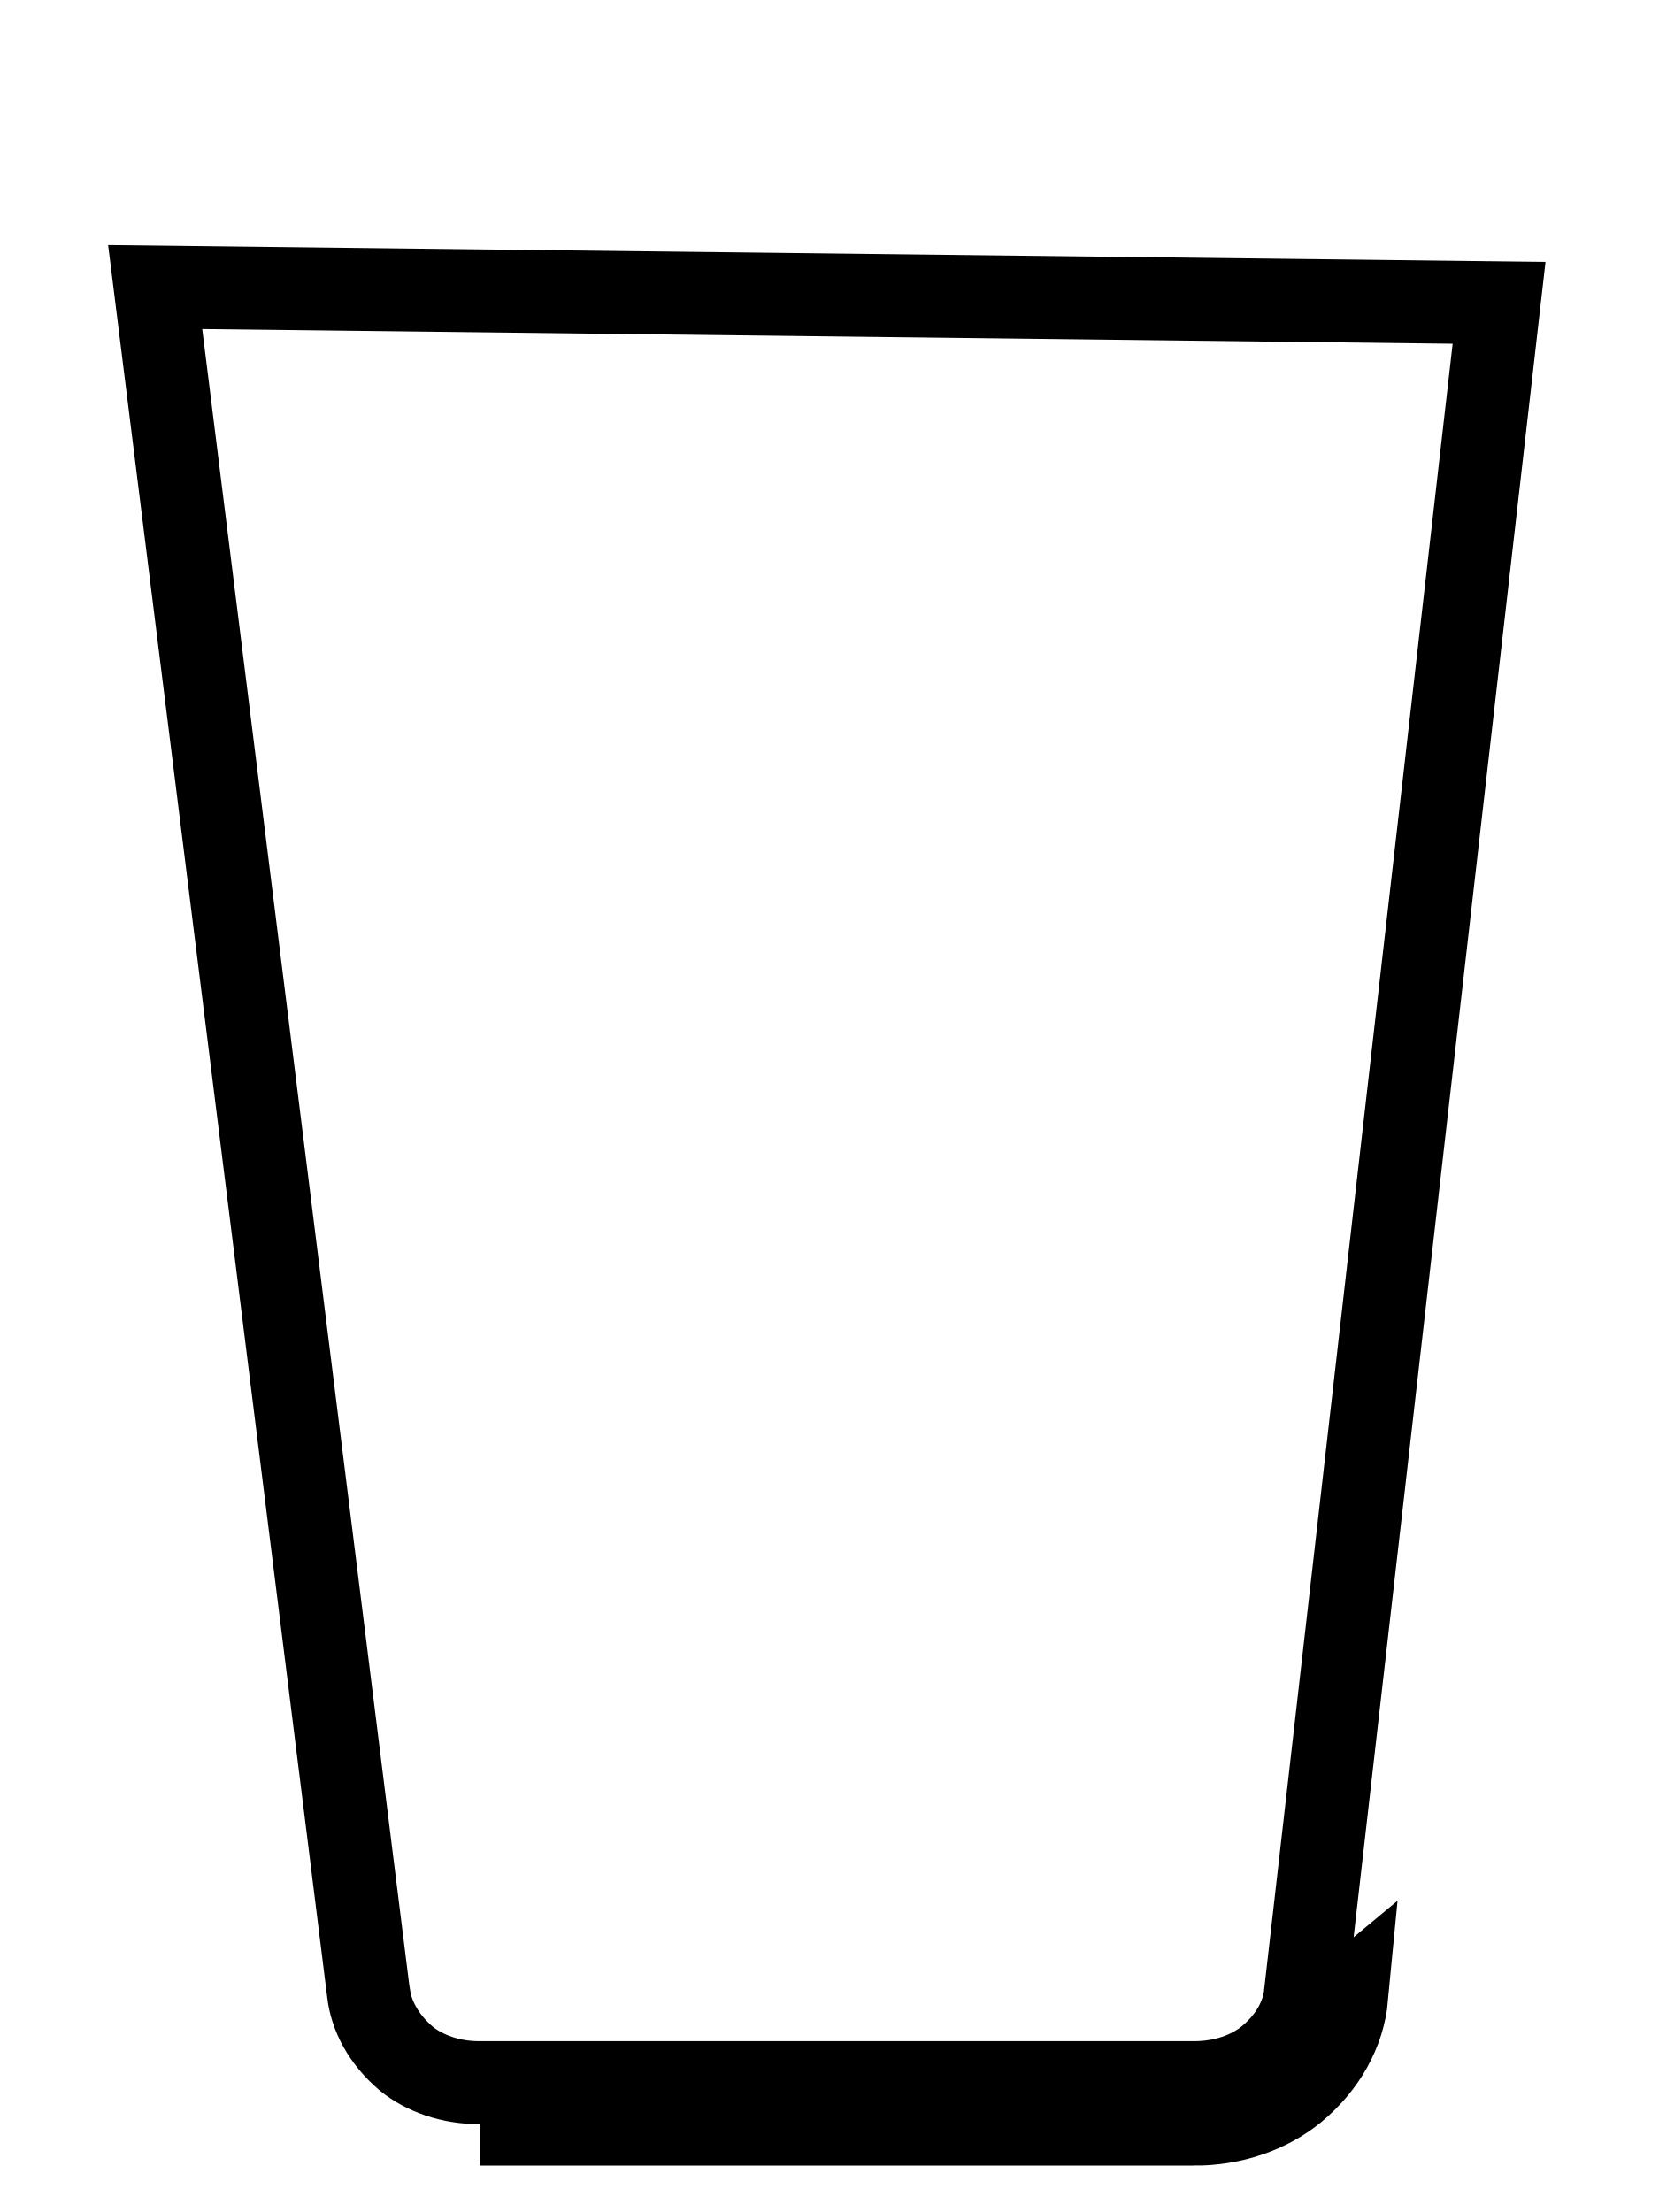
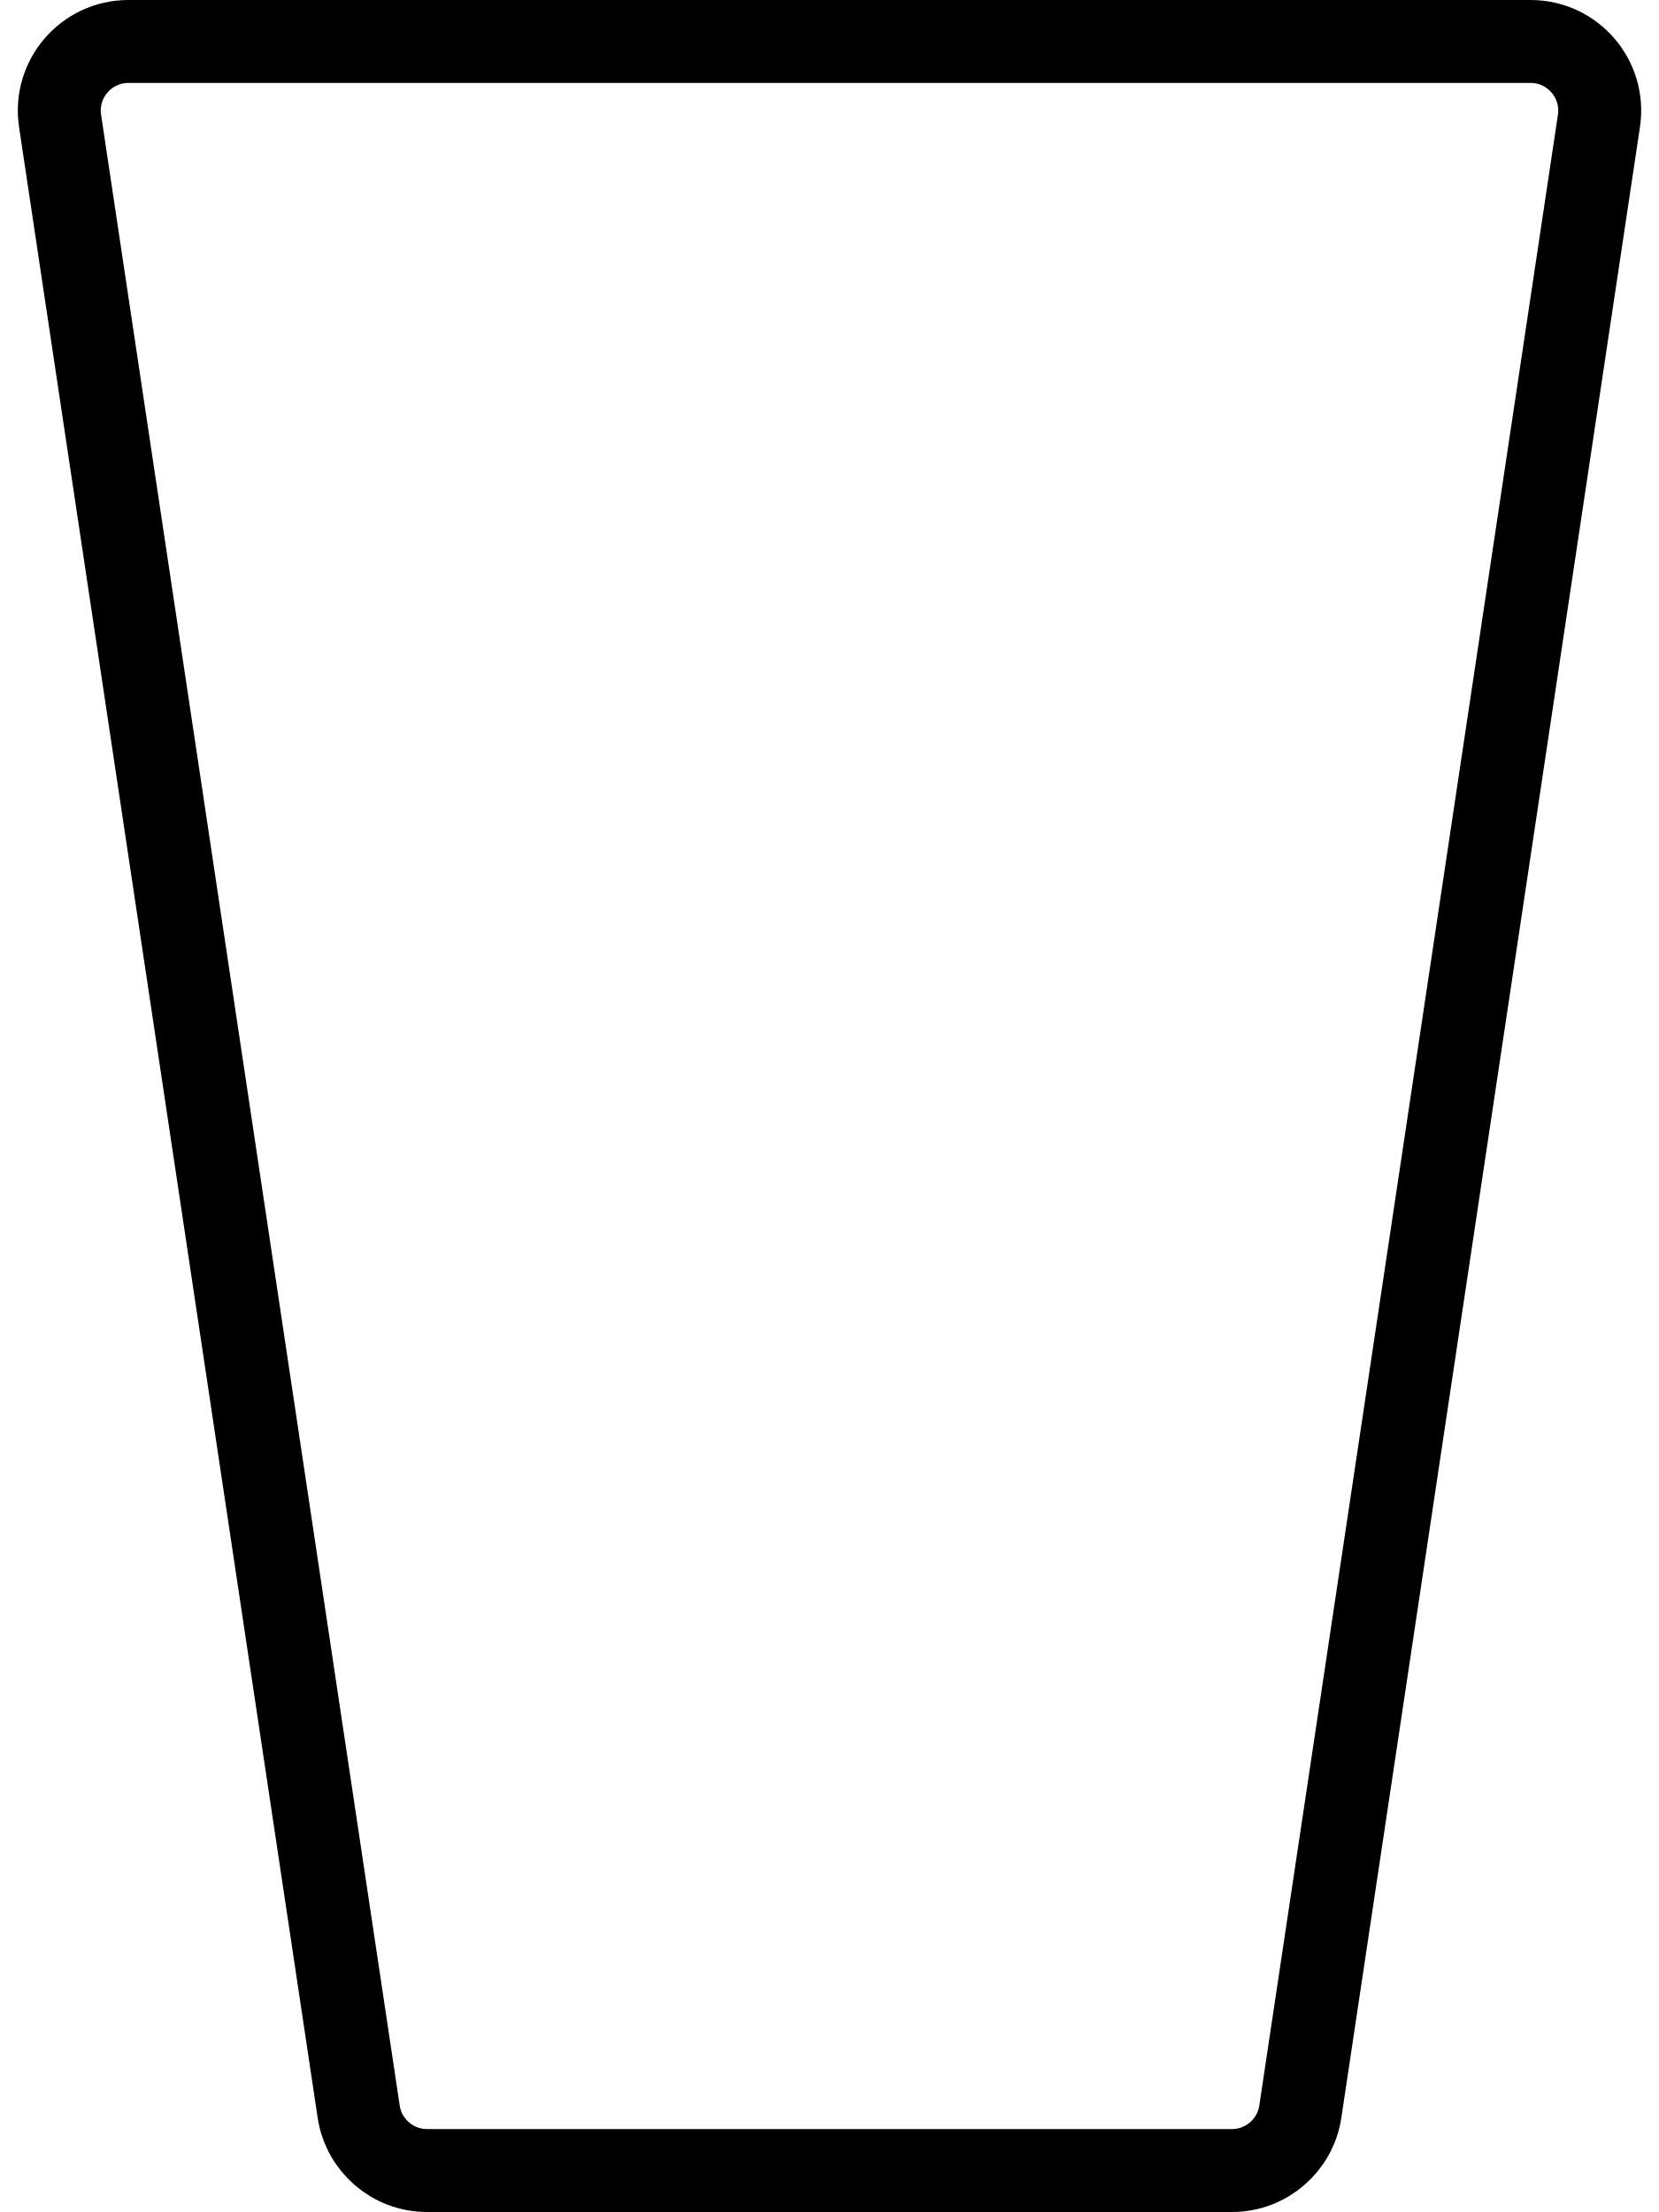
<svg xmlns="http://www.w3.org/2000/svg" width="30" height="40" viewBox="0 0 30 40" fill="none">
-   <path d="M21.587 38.411C21.927 38.413 22.264 38.359 22.578 38.253C22.891 38.148 23.176 37.992 23.415 37.796C23.962 37.341 24.294 36.744 24.354 36.11L21.587 38.411ZM21.587 38.411H8.678H21.587ZM2.806 5.19L27.108 5.476L23.609 36.025L23.608 36.032L23.608 36.039C23.569 36.451 23.35 36.873 22.936 37.218C22.773 37.352 22.571 37.464 22.338 37.543C22.105 37.621 21.85 37.662 21.59 37.661H21.587L8.678 37.661L8.675 37.661C8.418 37.663 8.166 37.622 7.935 37.544C7.707 37.467 7.508 37.358 7.347 37.227C6.932 36.873 6.707 36.443 6.66 36.019L6.661 36.019L6.659 36.007L2.806 5.19Z" stroke="black" stroke-width="1.5" />
+   <path d="M2.322 0.75H27.678C28.442 0.75 29.027 1.43 28.914 2.185L23.514 38.185C23.422 38.797 22.896 39.25 22.278 39.25H7.722C7.104 39.25 6.578 38.797 6.486 38.185L1.086 2.185C0.973 1.43 1.558 0.75 2.322 0.75Z" stroke="black" stroke-width="1.5" />
</svg>
